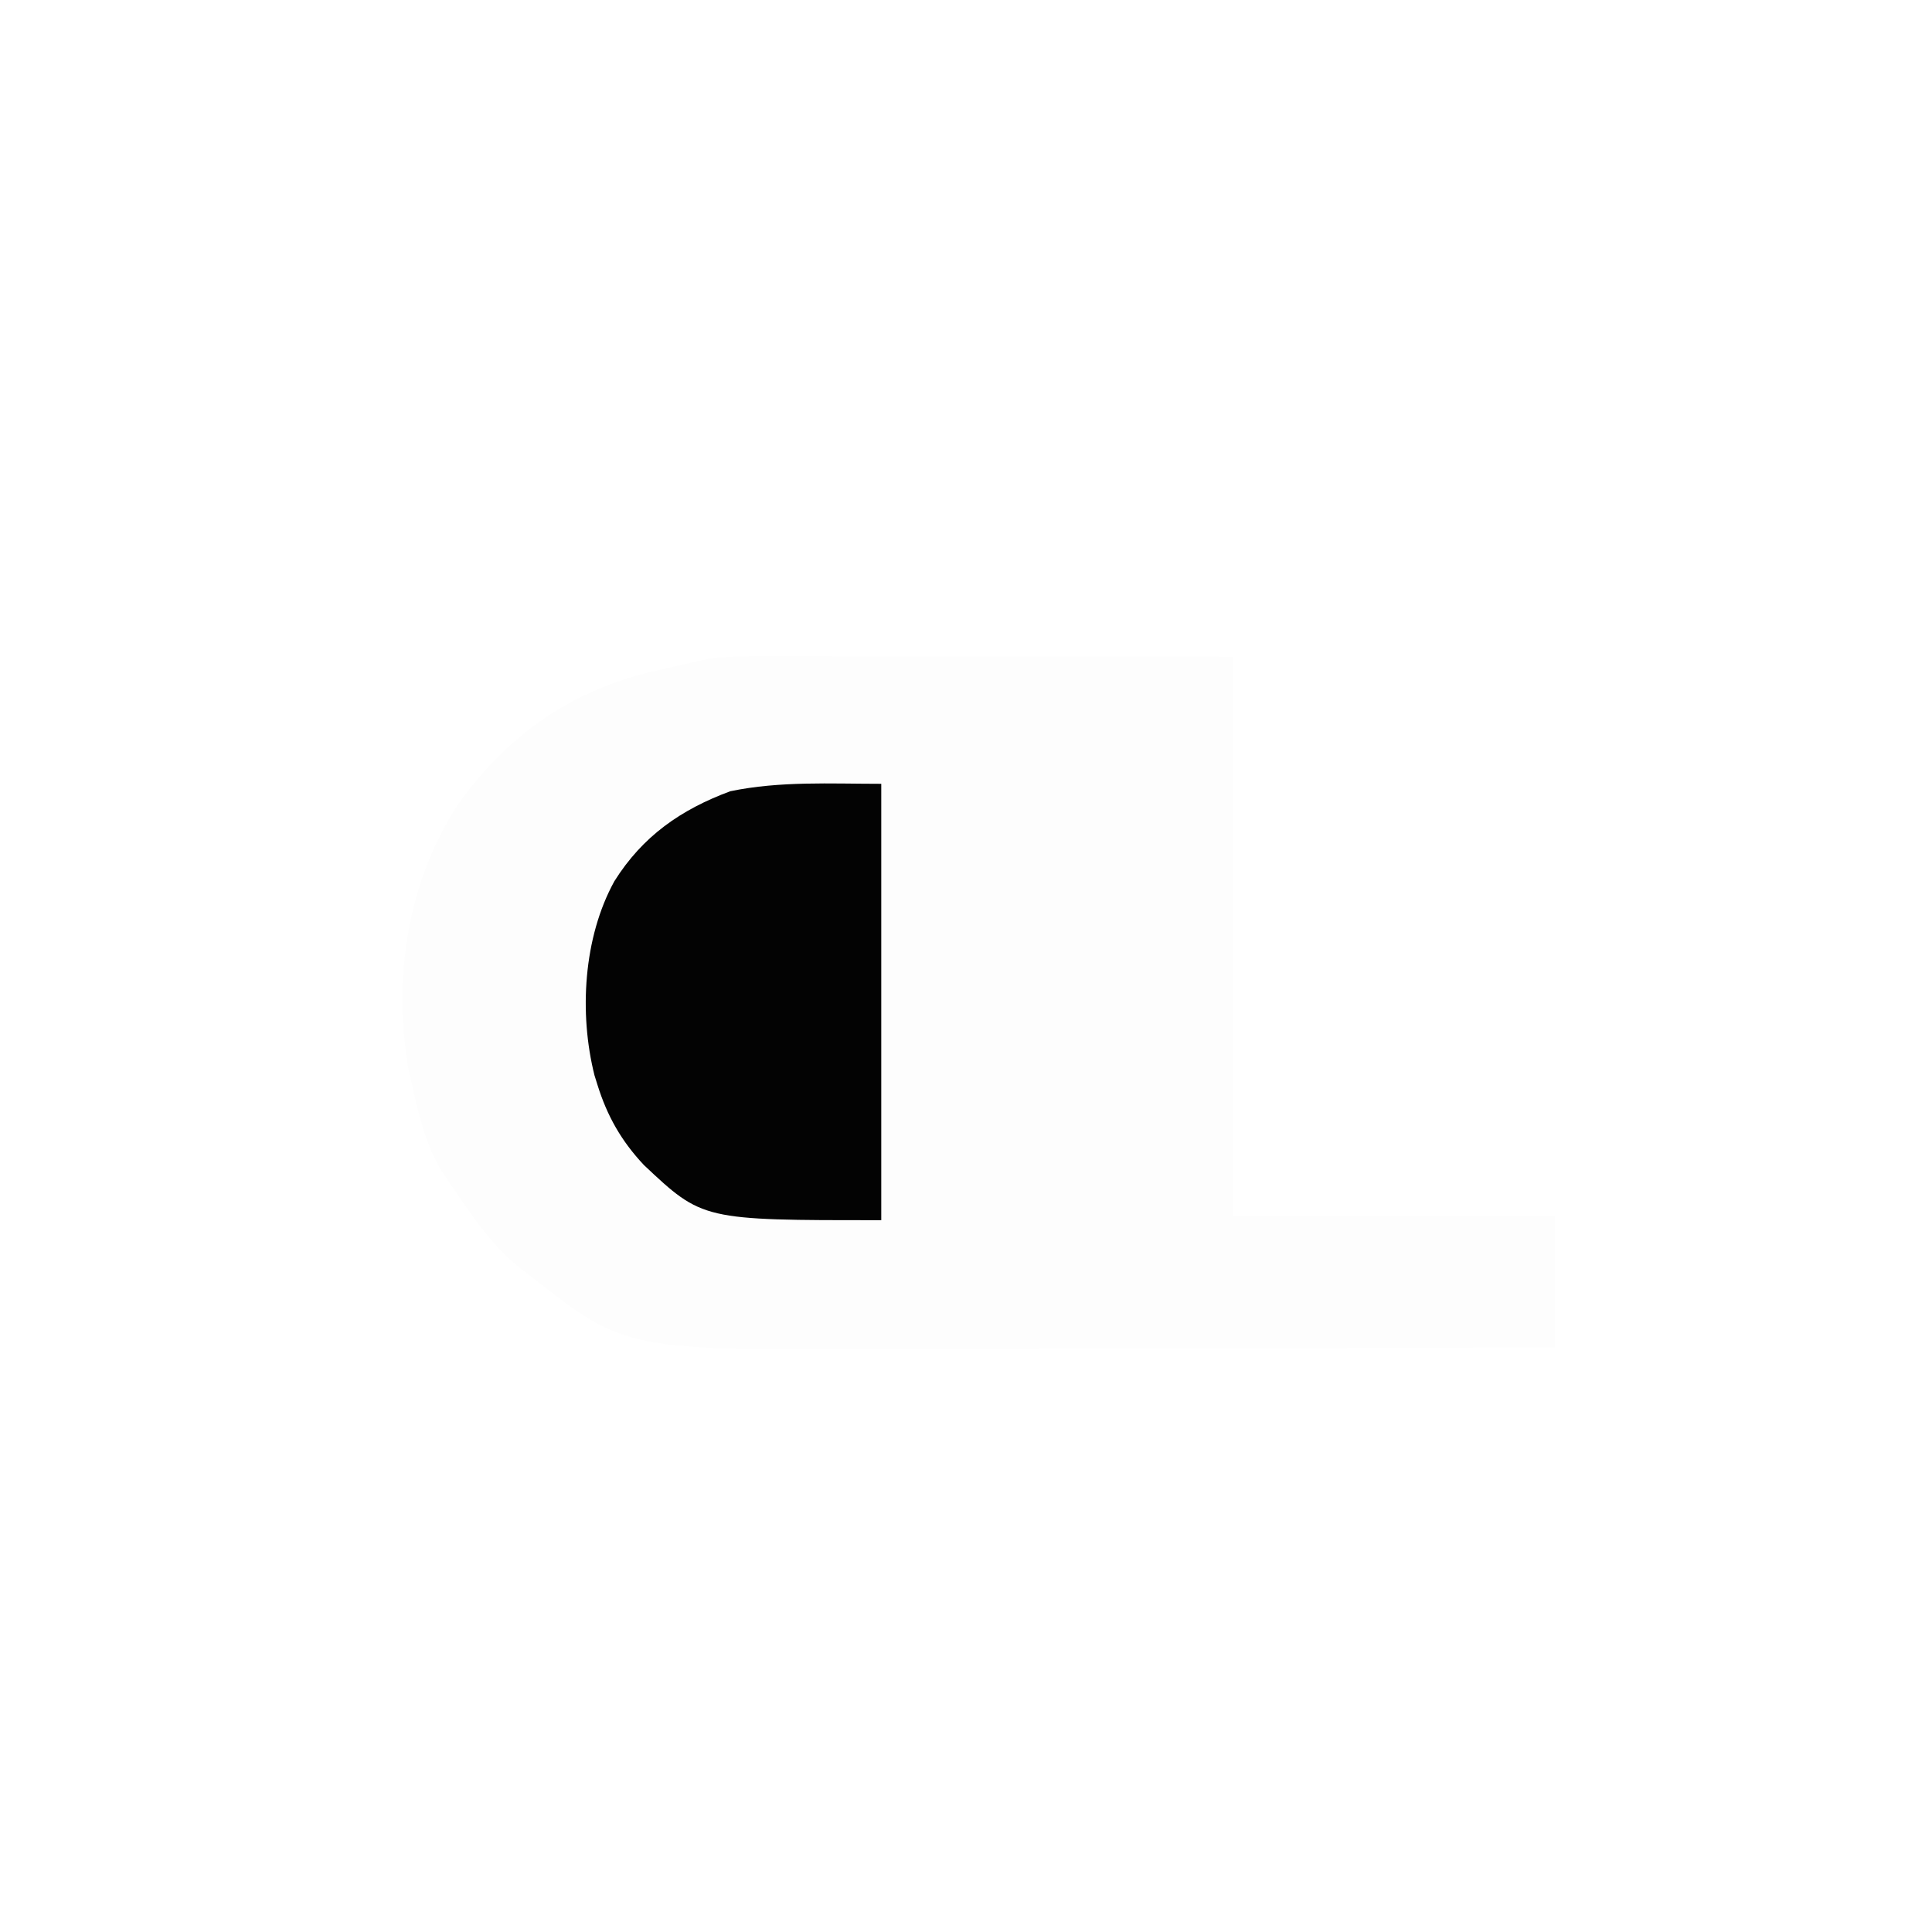
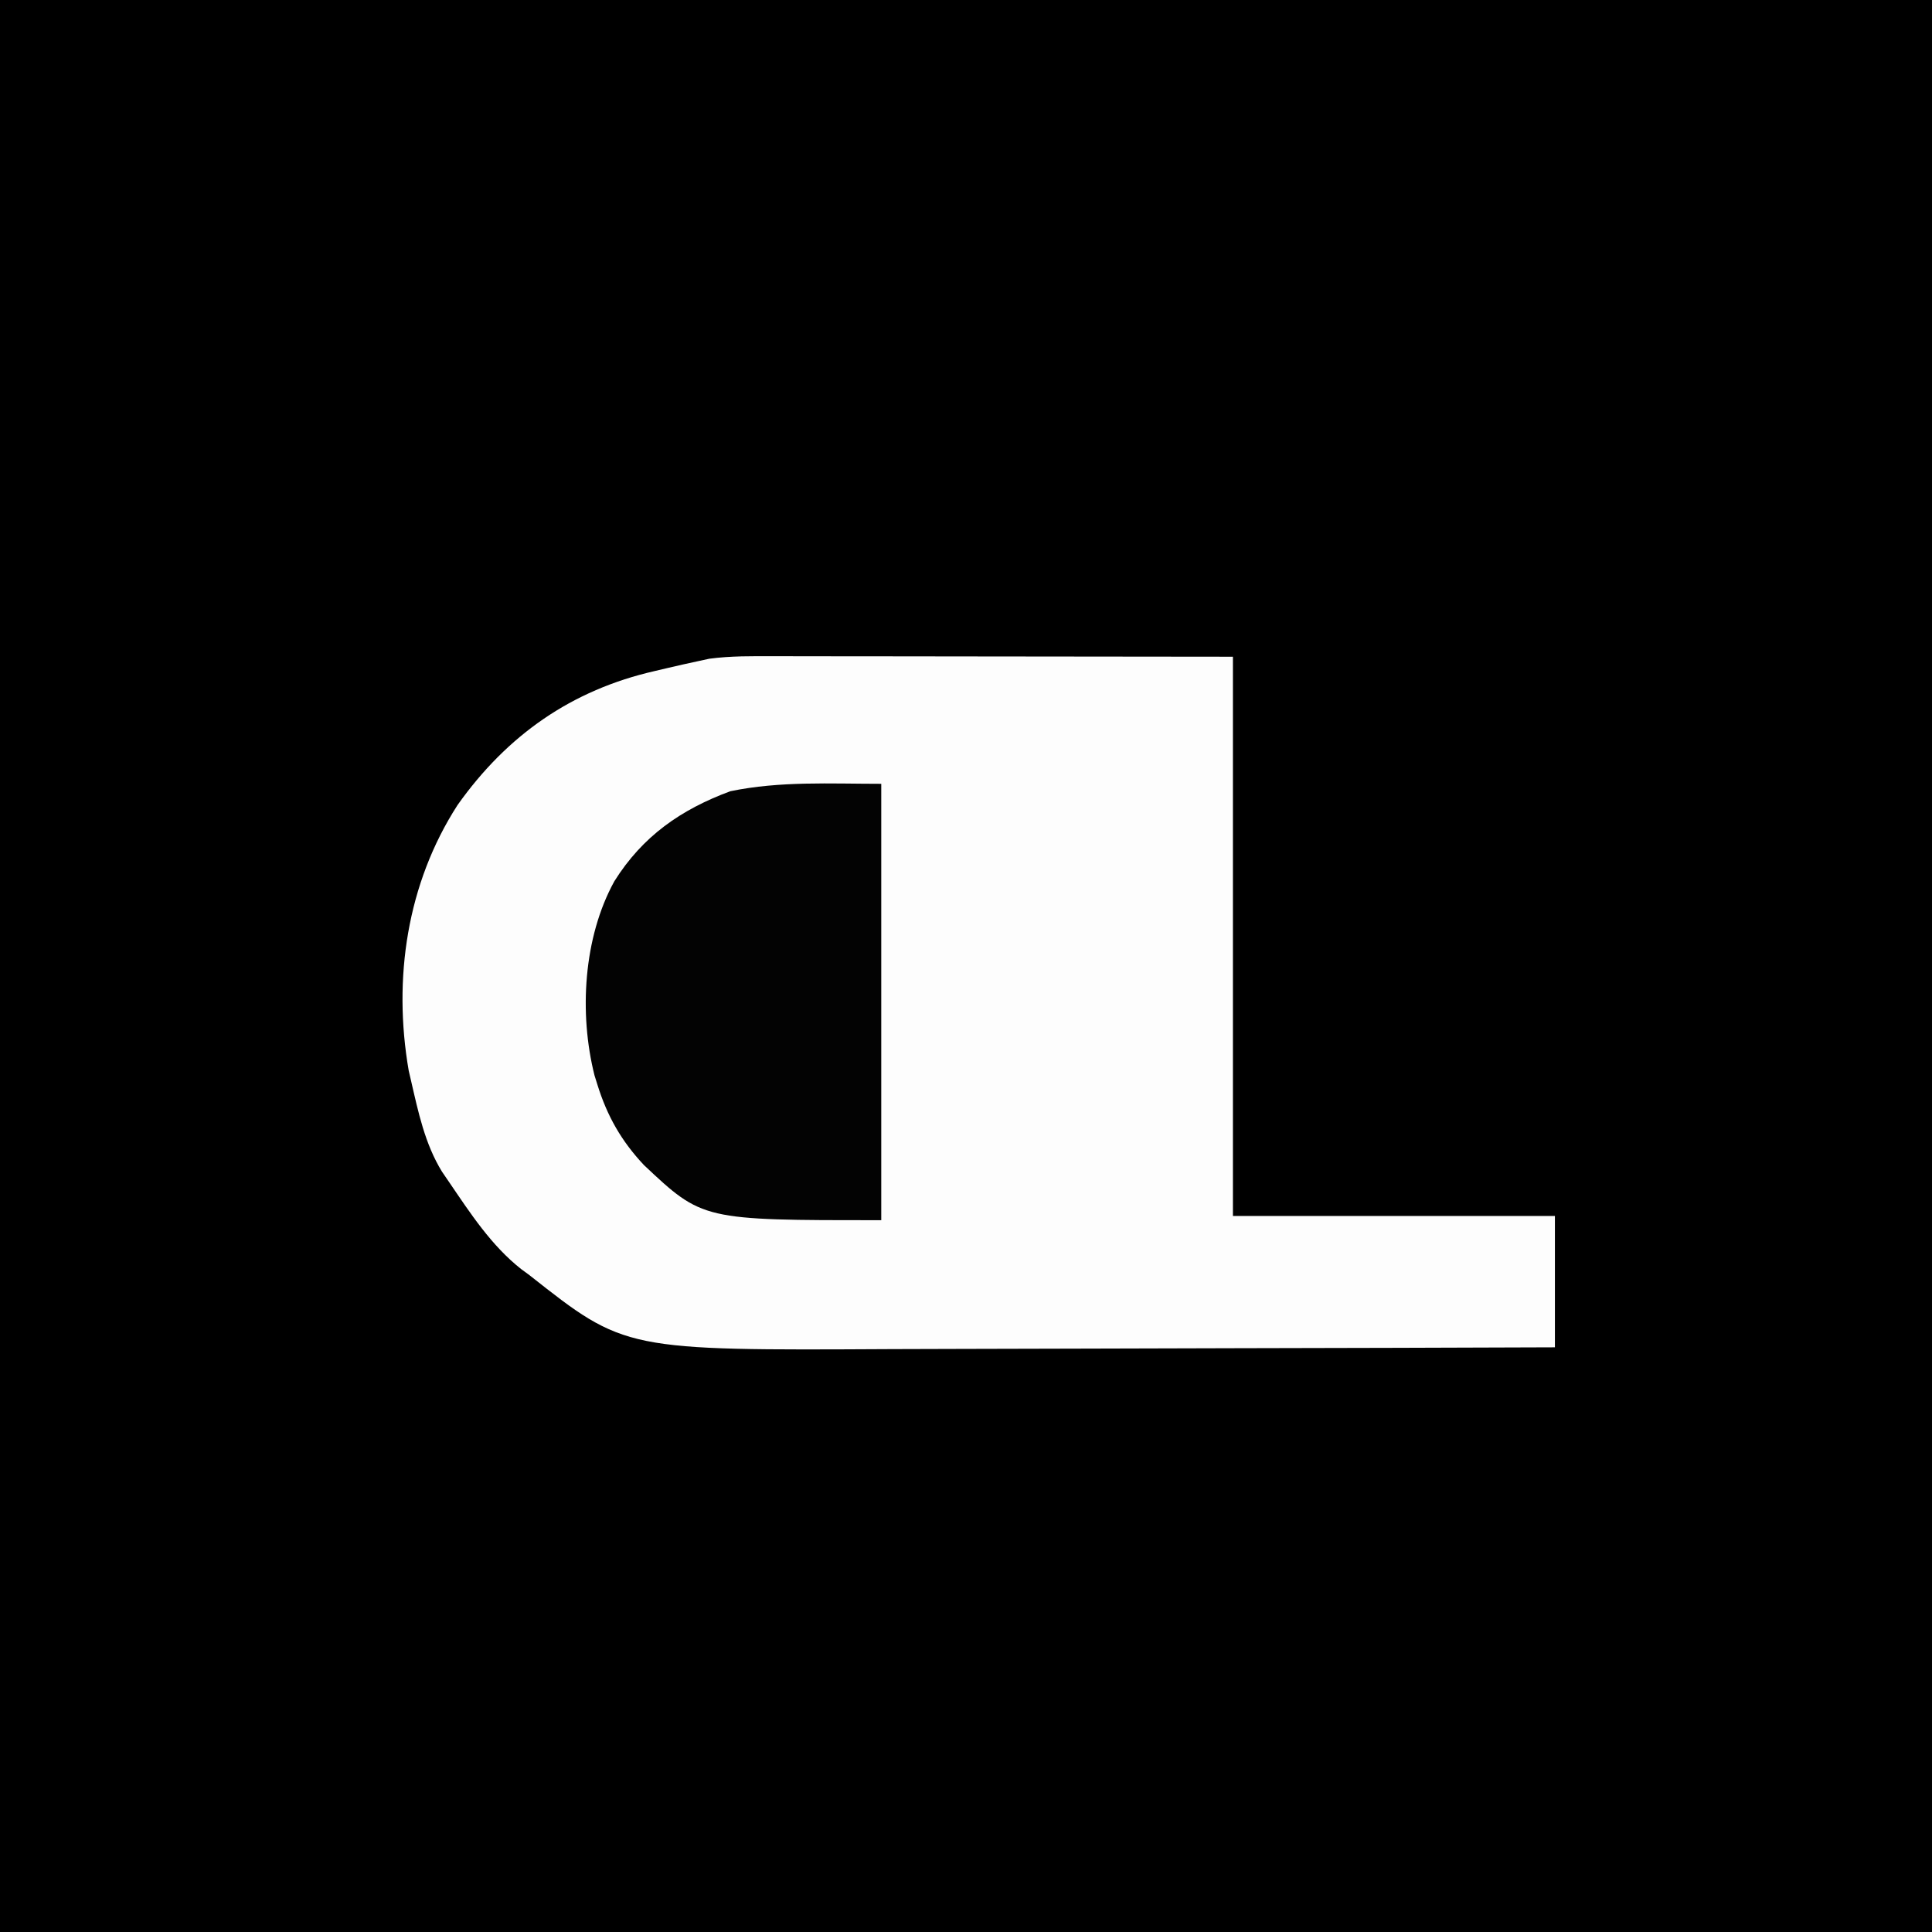
<svg xmlns="http://www.w3.org/2000/svg" version="1.1" width="456" height="456">
+   <path d="M0 0 C150.48 0 300.96 0 456 0 C456 150.48 456 300.96 456 456 C305.52 456 155.04 456 0 456 C0 305.52 0 155.04 0 0 Z " fill="#000000" transform="translate(0,0)" />
  <path d="M0 0 C1.19 -0 2.38 -0 3.607 -0 C7.451 0 11.295 0.008 15.139 0.016 C17.516 0.017 19.893 0.018 22.269 0.019 C31.072 0.024 39.875 0.038 48.678 0.051 C68.354 0.072 88.031 0.092 108.303 0.114 C108.303 43.674 108.303 87.234 108.303 132.114 C133.383 132.114 158.463 132.114 184.303 132.114 C184.303 142.344 184.303 152.574 184.303 163.114 C159.276 163.206 134.248 163.278 109.22 163.321 C97.597 163.341 85.974 163.369 74.351 163.415 C64.21 163.455 54.07 163.481 43.929 163.49 C38.568 163.495 33.208 163.507 27.848 163.536 C-35.197 163.868 -35.197 163.868 -57.697 146.114 C-58.358 145.628 -59.019 145.142 -59.701 144.641 C-66.754 139.069 -71.686 131.478 -76.697 124.114 C-77.248 123.307 -77.8 122.5 -78.369 121.668 C-82.418 115.095 -83.978 107.563 -85.697 100.114 C-85.873 99.352 -86.05 98.59 -86.232 97.805 C-89.987 76.068 -86.652 53.642 -74.697 35.114 C-62.993 18.616 -47.782 7.968 -28.134 3.489 C-27.215 3.272 -26.295 3.055 -25.347 2.832 C-22.8 2.239 -20.256 1.651 -17.697 1.114 C-16.897 0.94 -16.096 0.767 -15.272 0.588 C-10.176 -0.088 -5.135 -0.017 0 0 Z " fill="#FDFDFD" transform="translate(182.6968,154.8865)" />
  <path d="M0 0 C0 33.99 0 67.98 0 103 C-42.178 103 -42.178 103 -56 90 C-61.337 84.326 -64.692 78.422 -67 71 C-67.226 70.278 -67.451 69.556 -67.684 68.812 C-71.365 54.187 -70.311 36.275 -63 23 C-56.324 12.35 -47.29 6.07 -35.625 1.75 C-23.858 -0.685 -12.01 0 0 0 Z " fill="#030303" transform="translate(208,185)" />
</svg>
